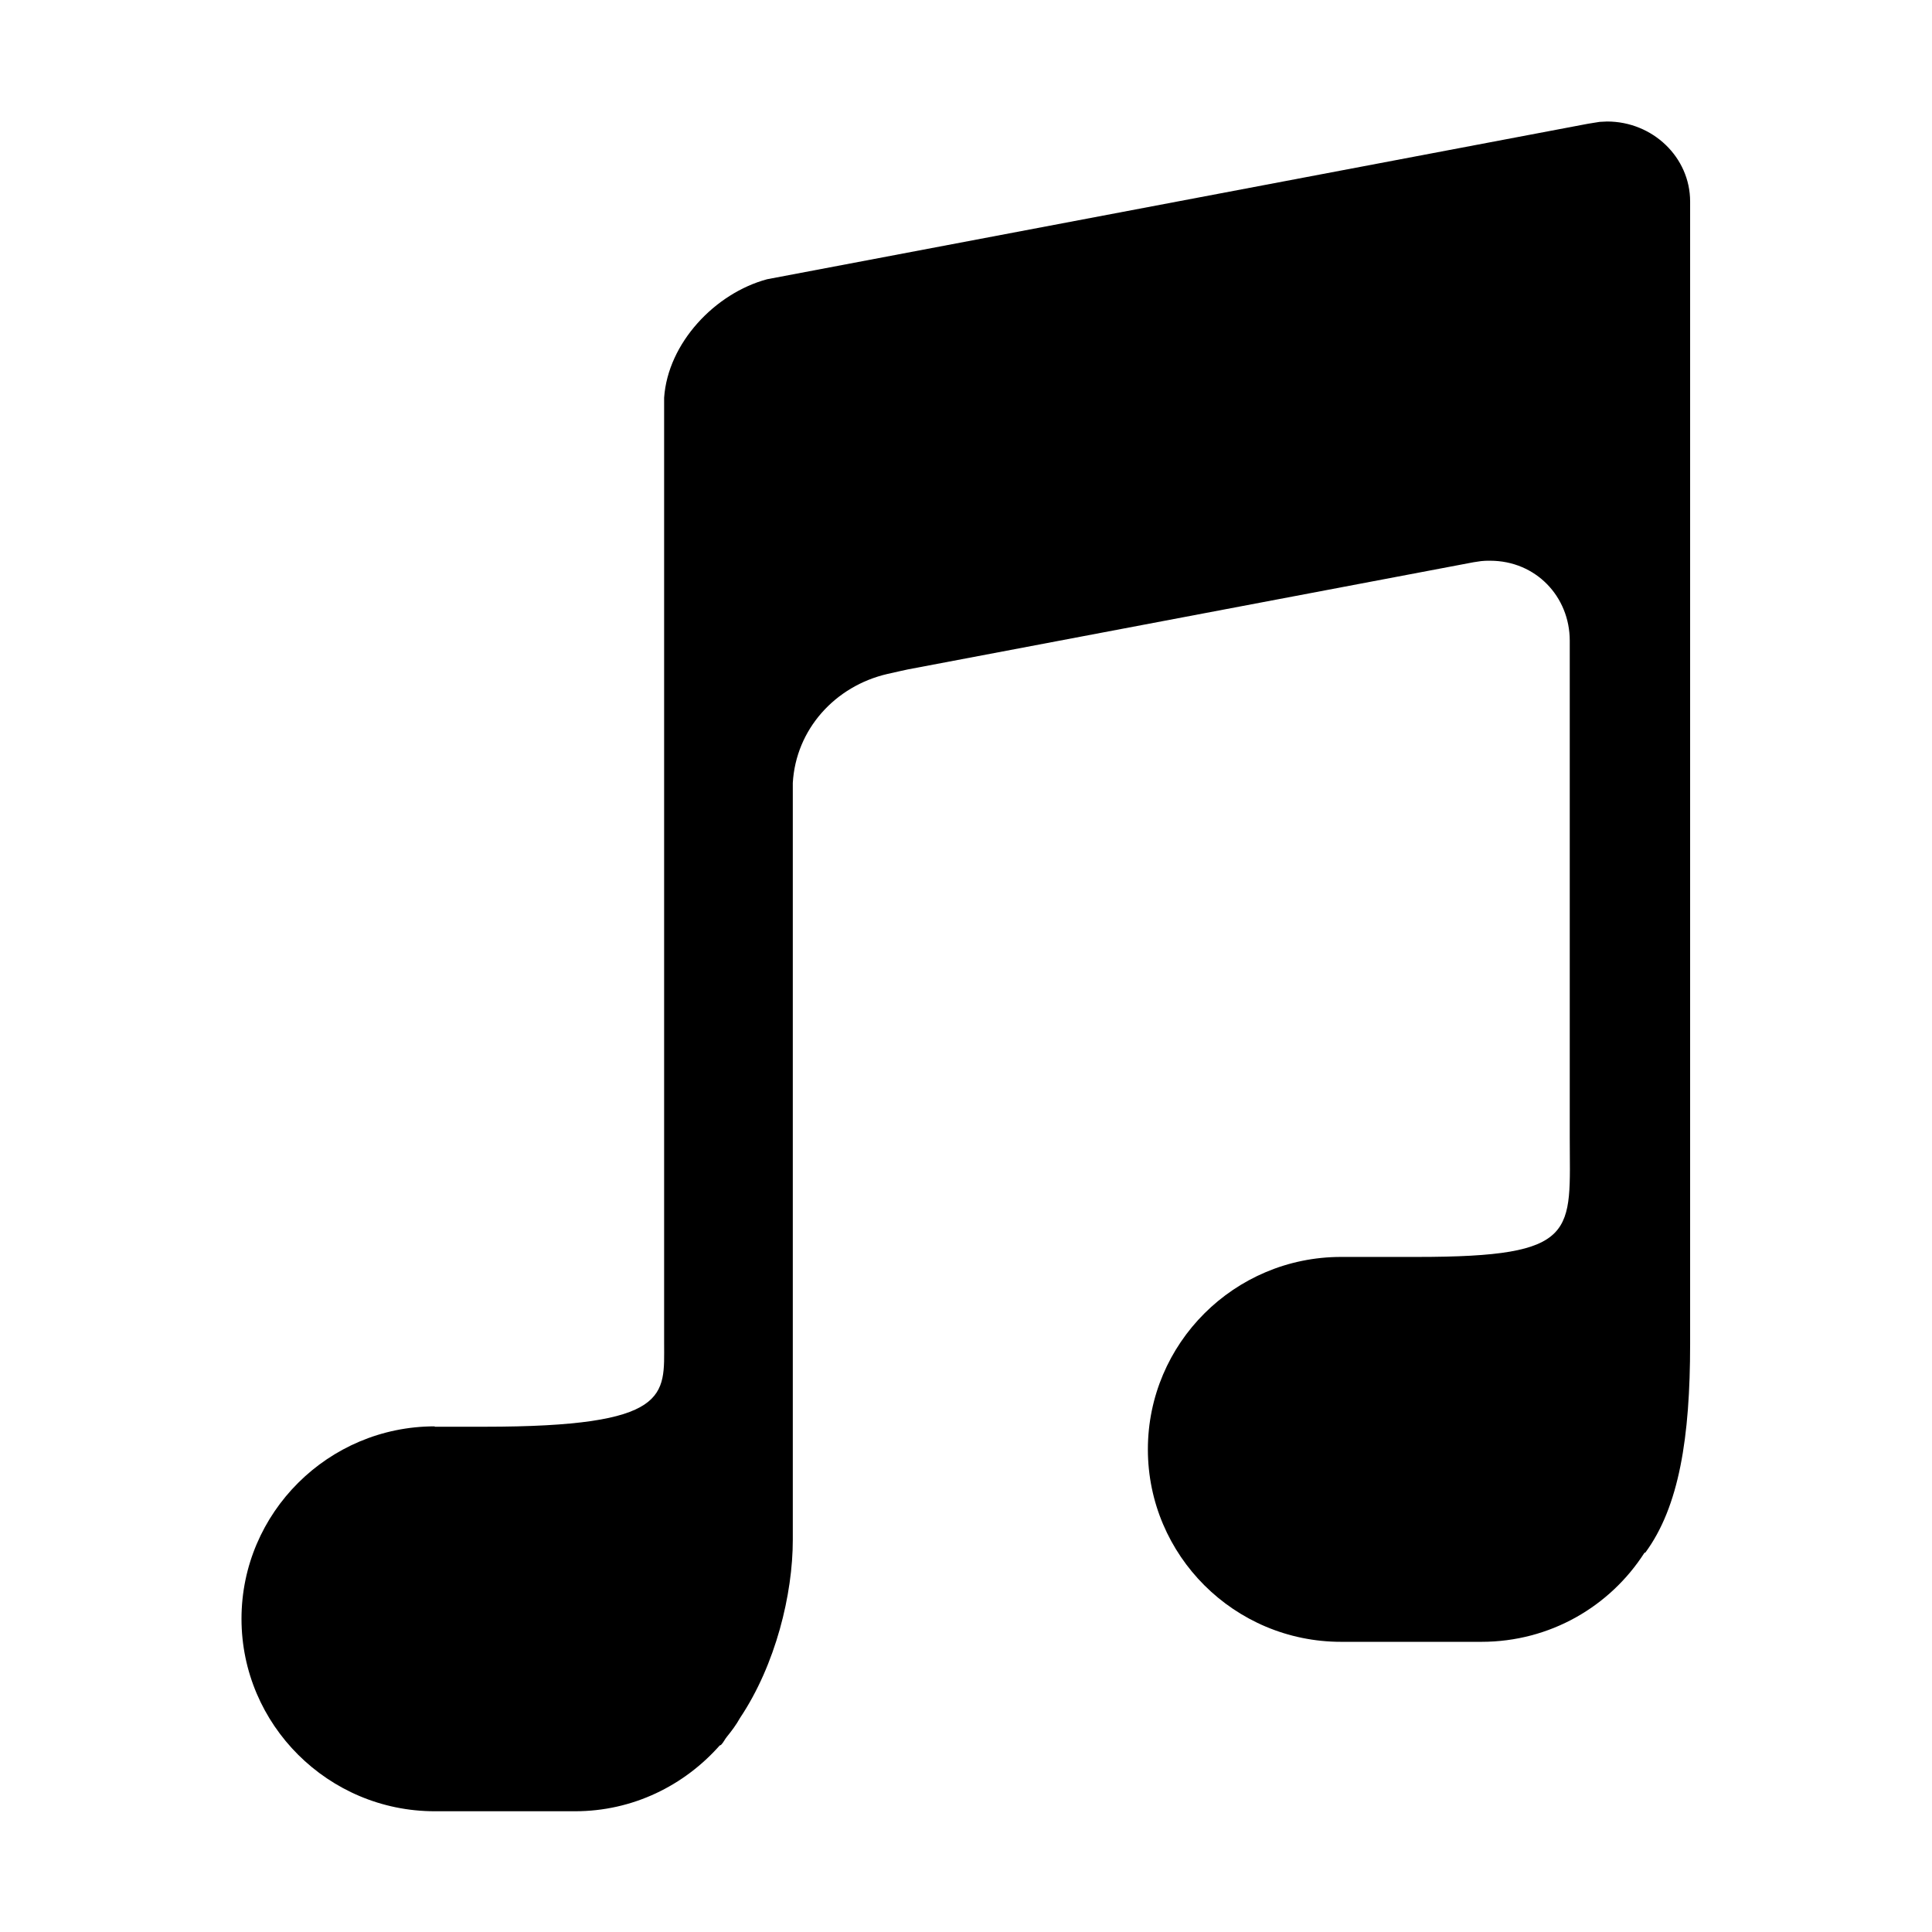
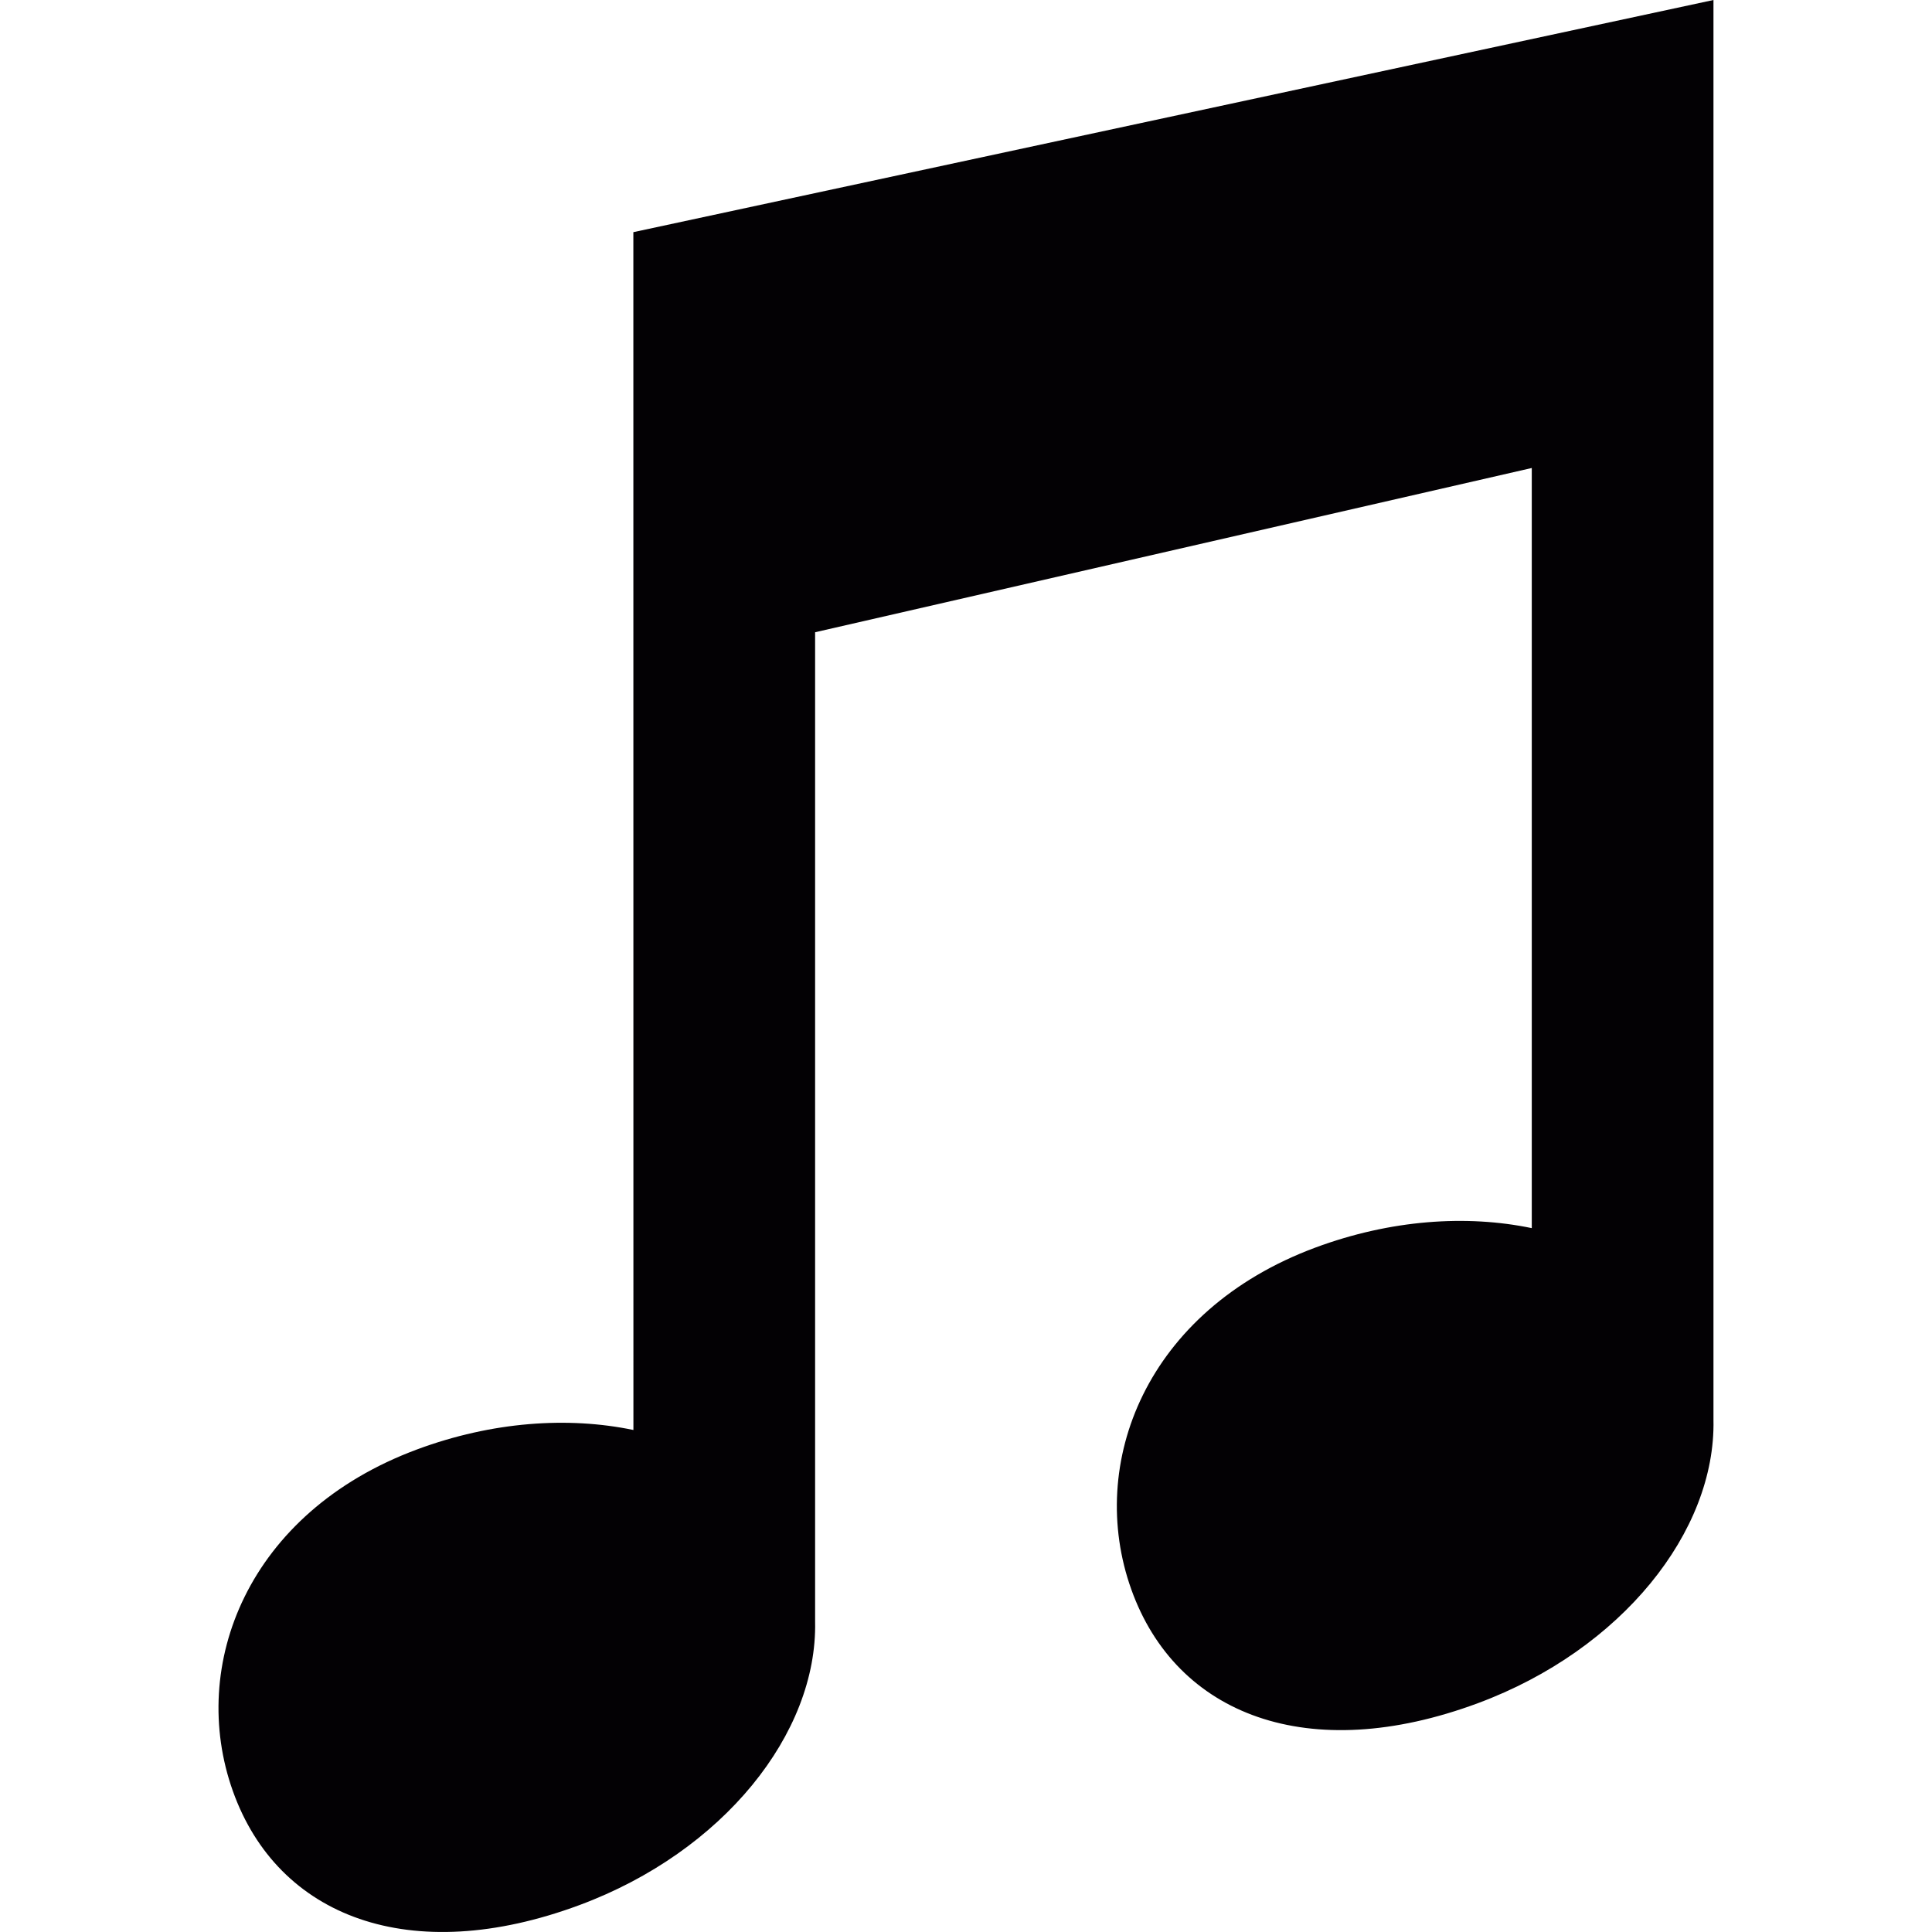
- <svg xmlns="http://www.w3.org/2000/svg" height="512px" id="Layer_1" style="enable-background:new 0 0 512 512;" version="1.1" viewBox="0 0 512 512" width="512px" xml:space="preserve">
-   <path d="M115.2,378C87,378,64,400.9,64,429c0,28.1,23,51,51.2,51h37.2c15.3,0,28.9-6.8,38.3-17.4c0.1-0.1,0.3-0.1,0.4-0.2  c0.6-0.6,1-1.5,1.5-2.1c1.3-1.6,2.5-3.2,3.5-5c9.5-14.2,14-32.9,14-47.2c0-16.8,0-197.3,0-197.3c0-0.6,0-1.1,0-1.7  c0-0.5,0-1.1,0-1.6c0.8-14.2,11.2-25.7,25.1-28.9c1.7-0.4,5.4-1.2,5.4-1.2L390.5,149c0.7-0.1,1.3-0.2,2-0.3c0.8-0.1,1.5-0.1,2.4-0.1  c12.1,0,21.1,9.5,21.1,21.2c0,0,0,105.8,0,131.4c0,25.5,2.9,31.9-40.5,31.9h-20.1c-28.3,0-51.2,22.9-51.2,51c0,28.1,22.9,51,51.2,51  h37.2c18.2,0,34.1-9.4,43.2-23.6c0-0.1,0.1,0,0.2,0c9-12.2,11.9-30.6,11.9-55.3c0-24.8,0-302.8,0-302.8c0-11.7-9.9-21.2-22-21.2  c-0.7,0-1.4,0.1-2,0.1l-3.1,0.5L203.3,74c-13.8,3.7-26.3,16.9-27.3,31.4c0,0.1,0,0.1,0,0.2c0,0.1,0,0.1,0,0.2c0,0,0,236.2,0,250.1  c0,13.9,2,22.2-47.7,22.2H115.2z" />
+ <svg xmlns="http://www.w3.org/2000/svg" version="1.1" id="Capa_1" x="0px" y="0px" viewBox="0 0 95.701 95.701" style="enable-background:new 0 0 95.701 95.701;" xml:space="preserve">
+   <g>
+     <path style="fill:#030104;" d="M31.373,11.5l0.003,59.334c-3.231-0.673-6.99-0.42-10.718,0.963   c-8.387,3.116-11.346,10.696-9.122,16.926c2.224,6.235,8.784,8.758,17.171,5.643c7.123-2.646,11.784-8.51,11.669-14.035   c0,0,0-31.465,0-49.013l35.5-8.136v37.653c-3.231-0.673-6.99-0.42-10.718,0.963c-8.387,3.115-11.346,10.696-9.122,16.926   c2.224,6.235,8.784,8.758,17.171,5.643c7.123-2.646,11.784-8.51,11.669-14.035V0L31.373,11.5z" />
+   </g>
+   <g>
+ </g>
+   <g>
+ </g>
+   <g>
+ </g>
+   <g>
+ </g>
+   <g>
+ </g>
+   <g>
+ </g>
+   <g>
+ </g>
+   <g>
+ </g>
+   <g>
+ </g>
+   <g>
+ </g>
+   <g>
+ </g>
+   <g>
+ </g>
+   <g>
+ </g>
+   <g>
+ </g>
+   <g>
+ </g>
</svg>
